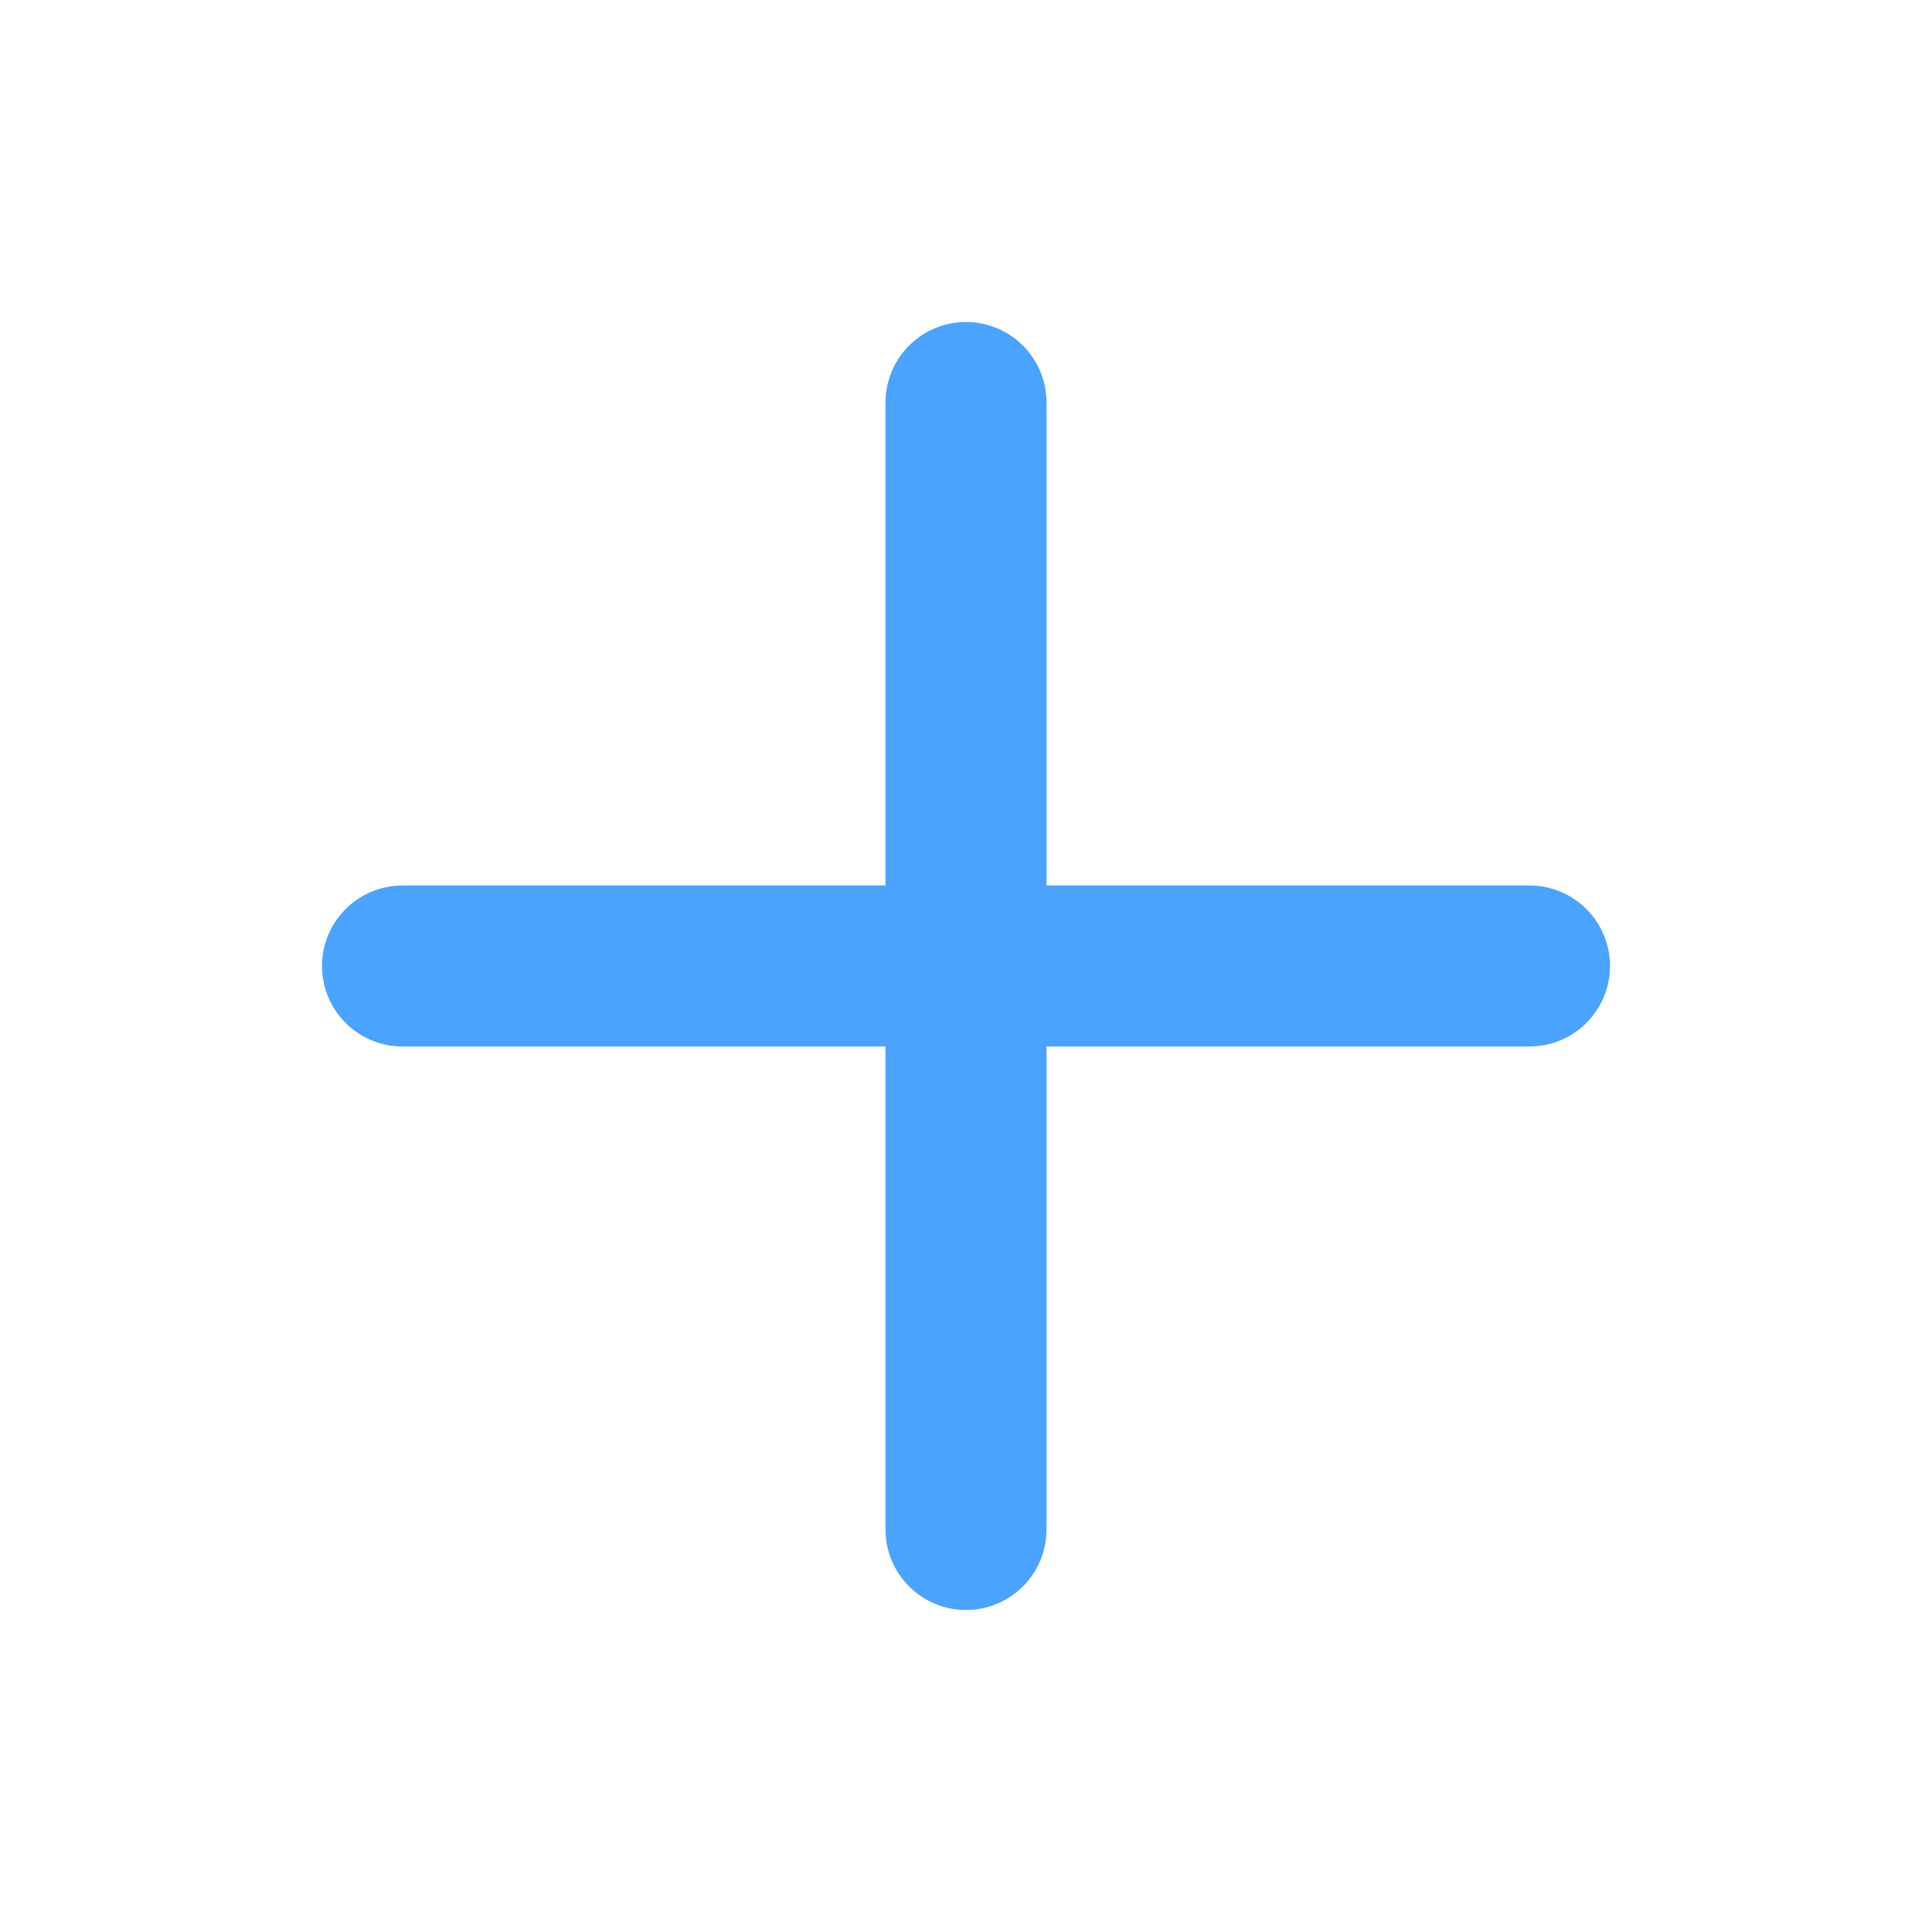
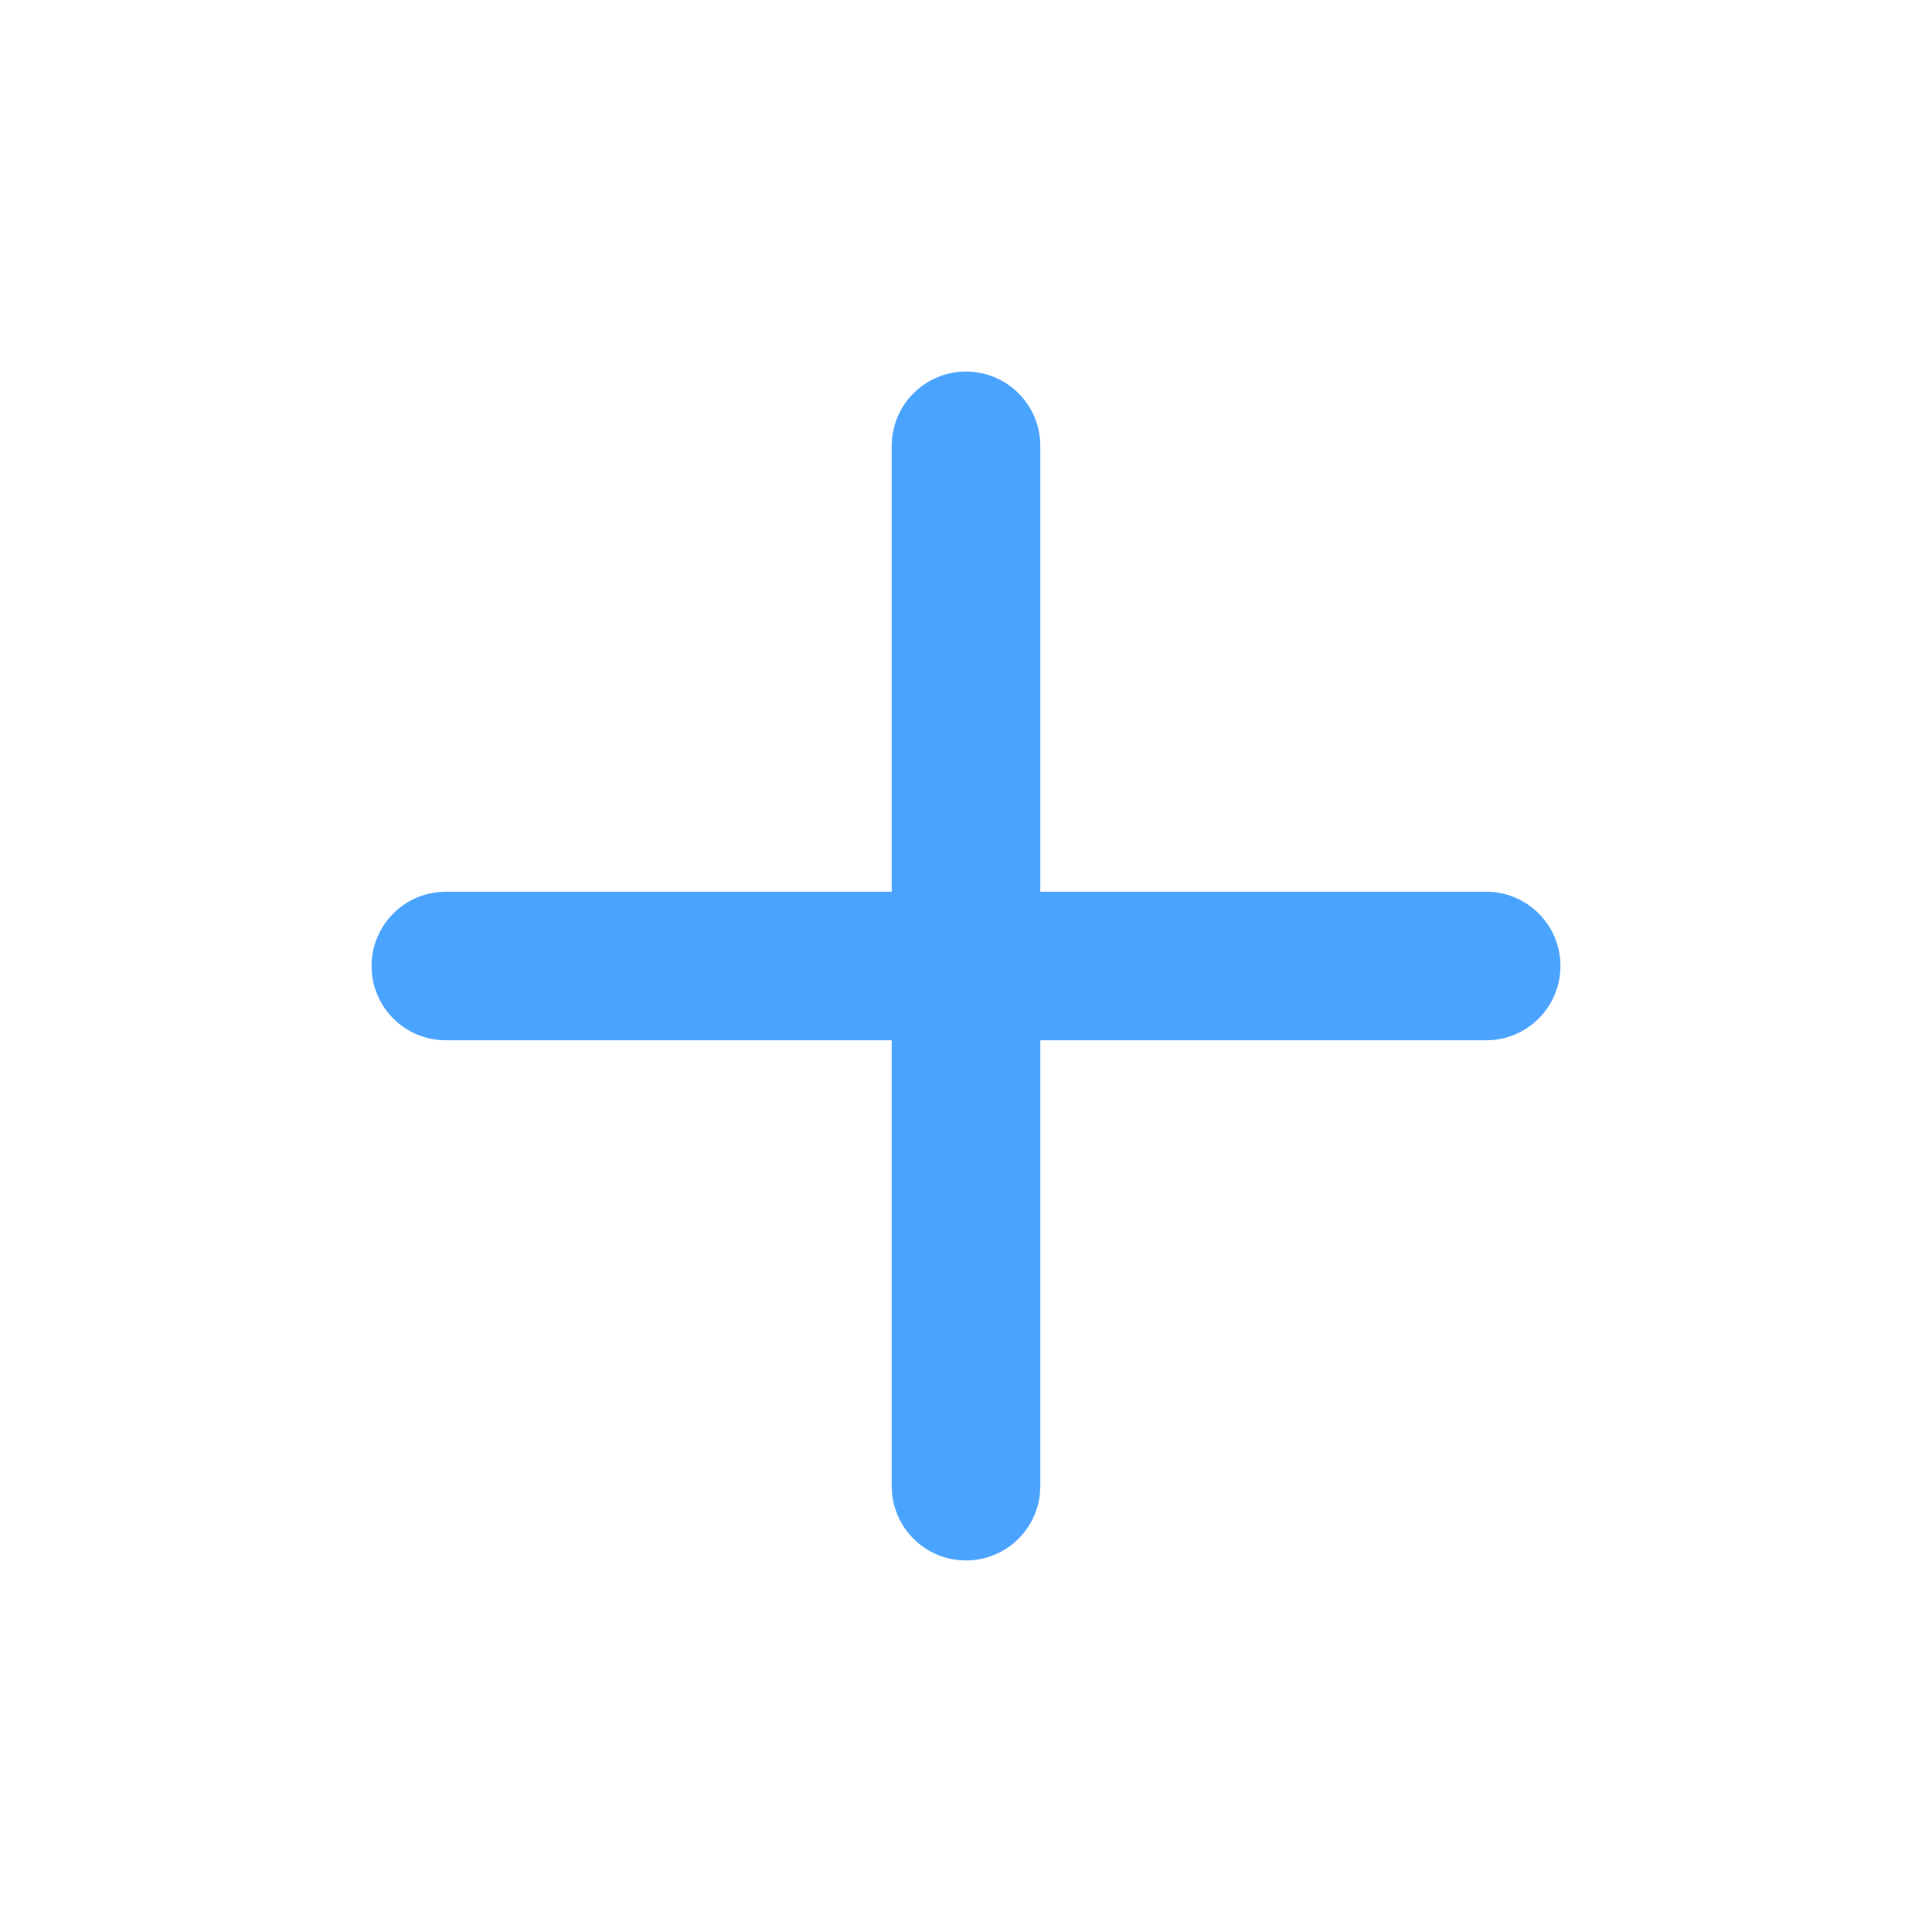
- <svg xmlns="http://www.w3.org/2000/svg" width="24" height="24" viewBox="0 0 24 24" fill="none">
+ <svg xmlns="http://www.w3.org/2000/svg" width="24" height="24" viewBox="-1 -1 26 26" fill="none">
  <path d="M12 5v14" stroke="#4aa3ff" stroke-width="2" stroke-linecap="round" />
  <path d="M5 12h14" stroke="#4aa3ff" stroke-width="2" stroke-linecap="round" />
</svg>
